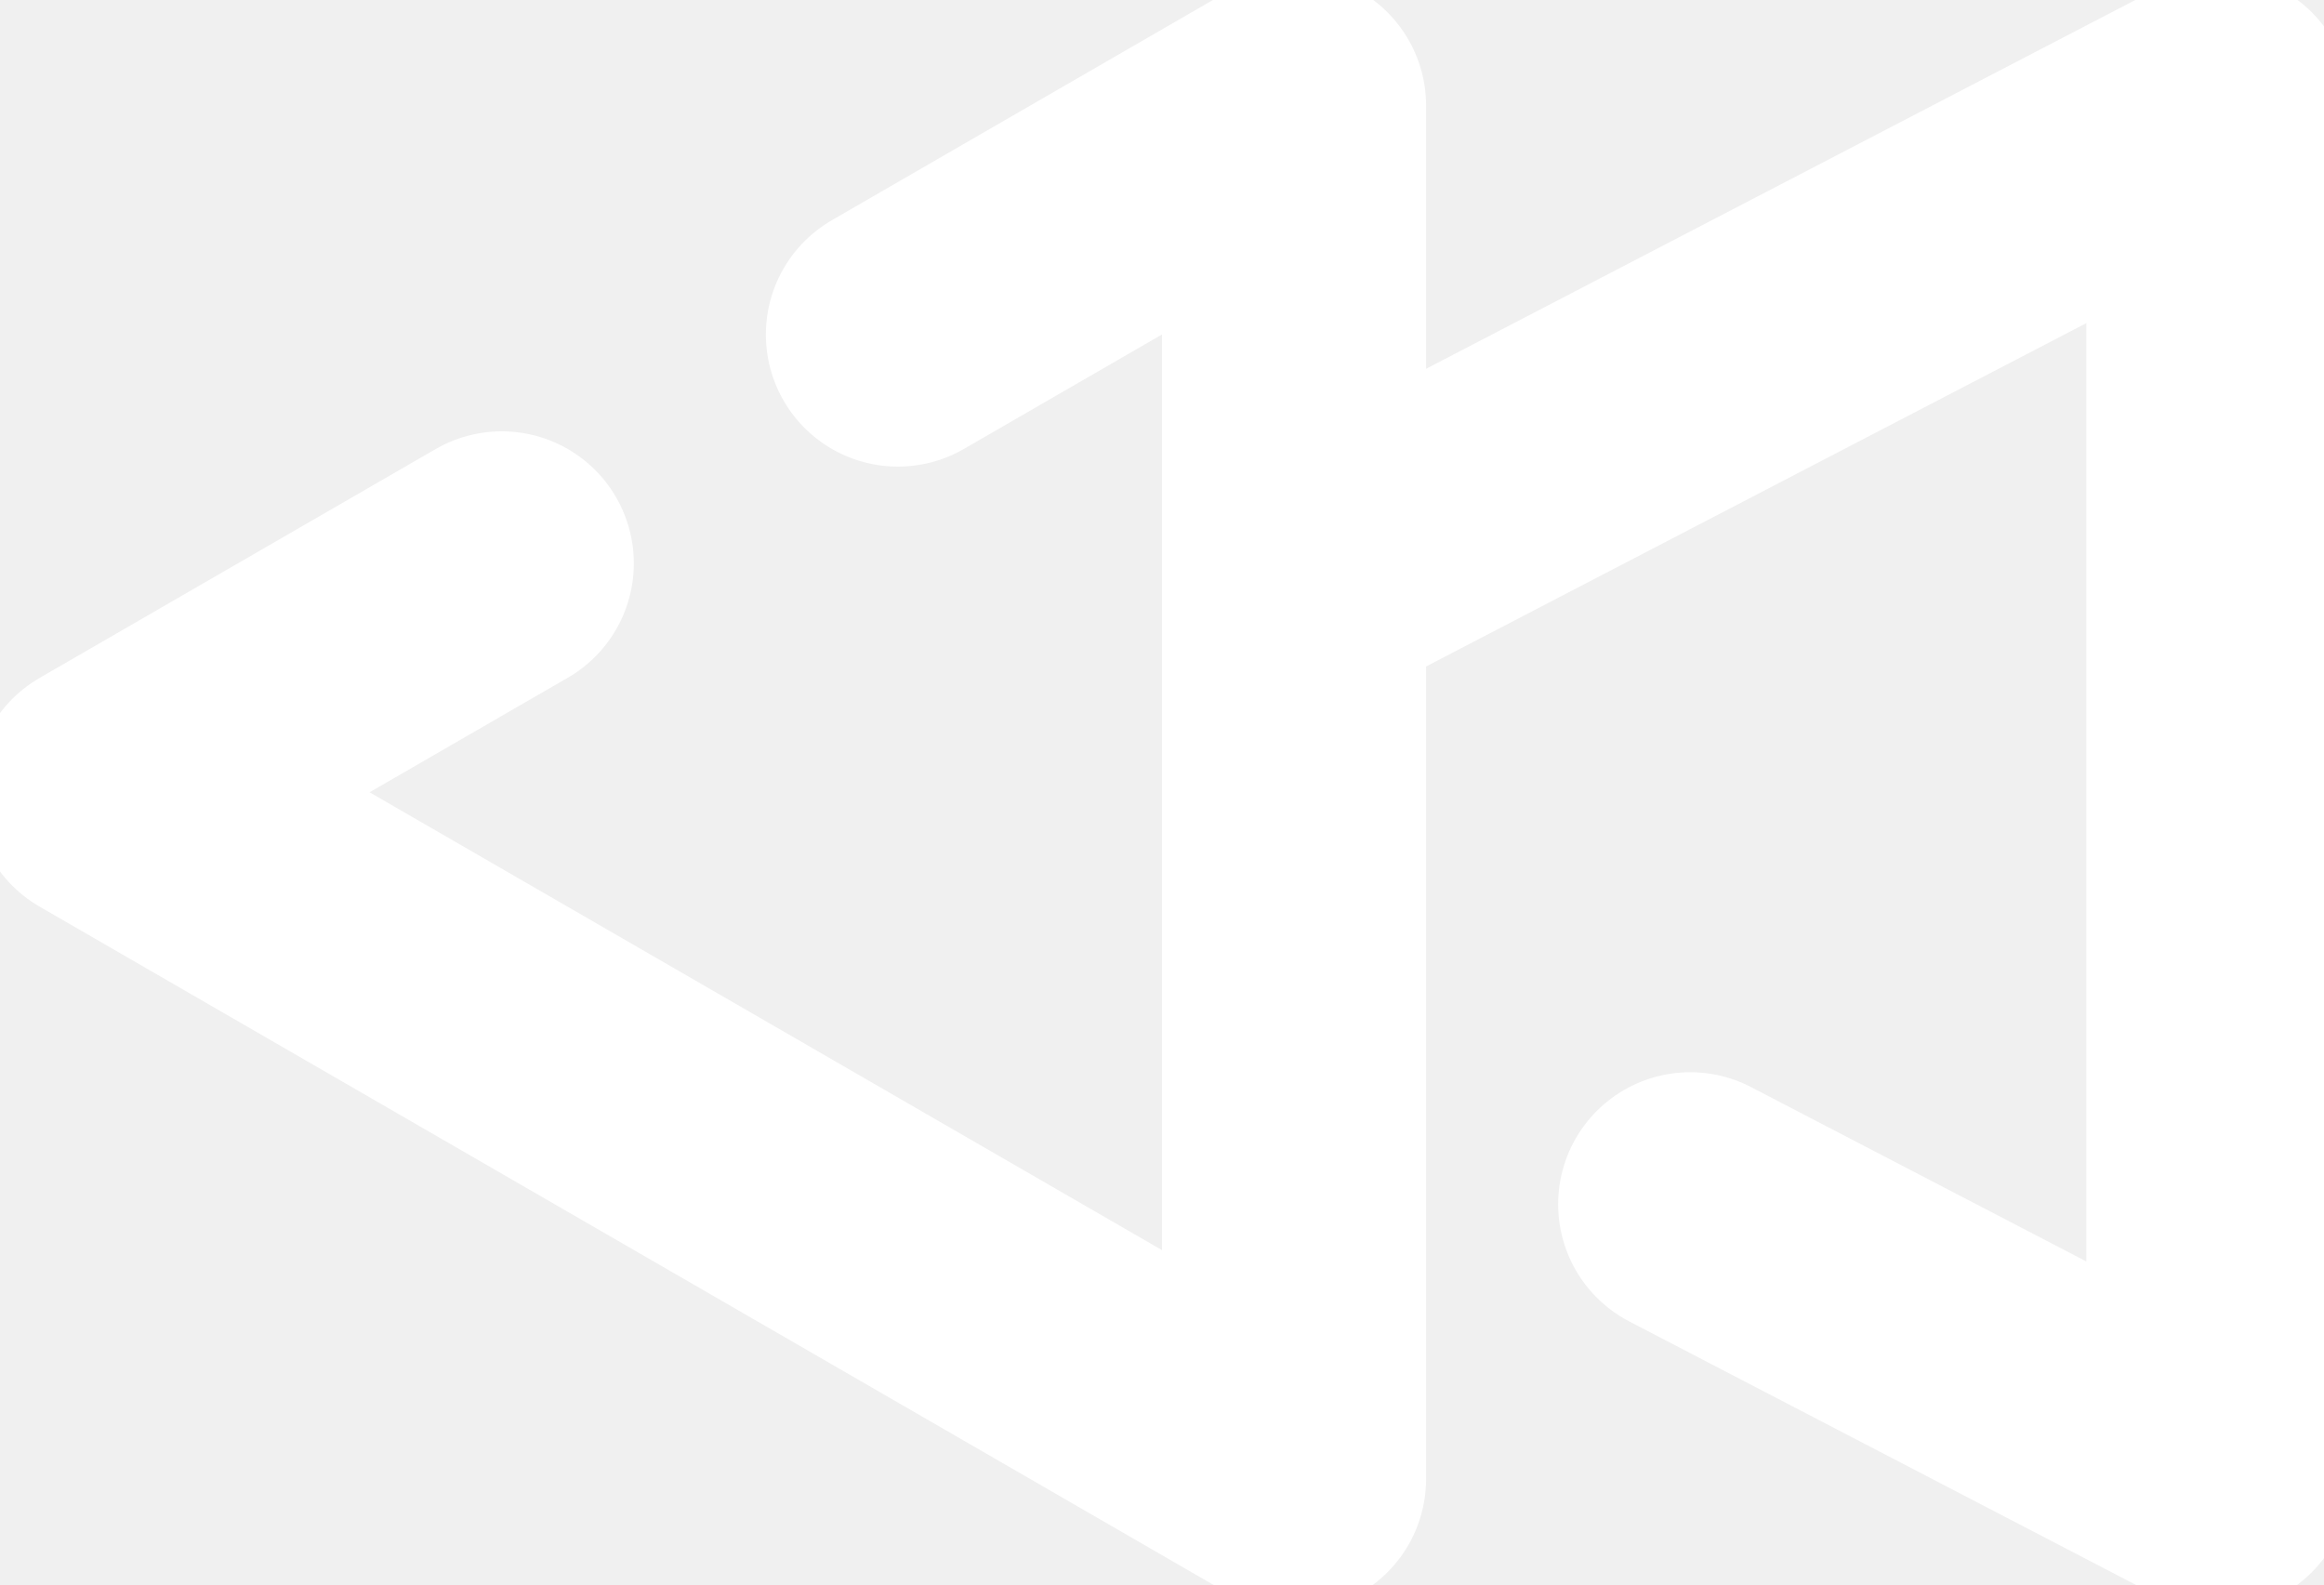
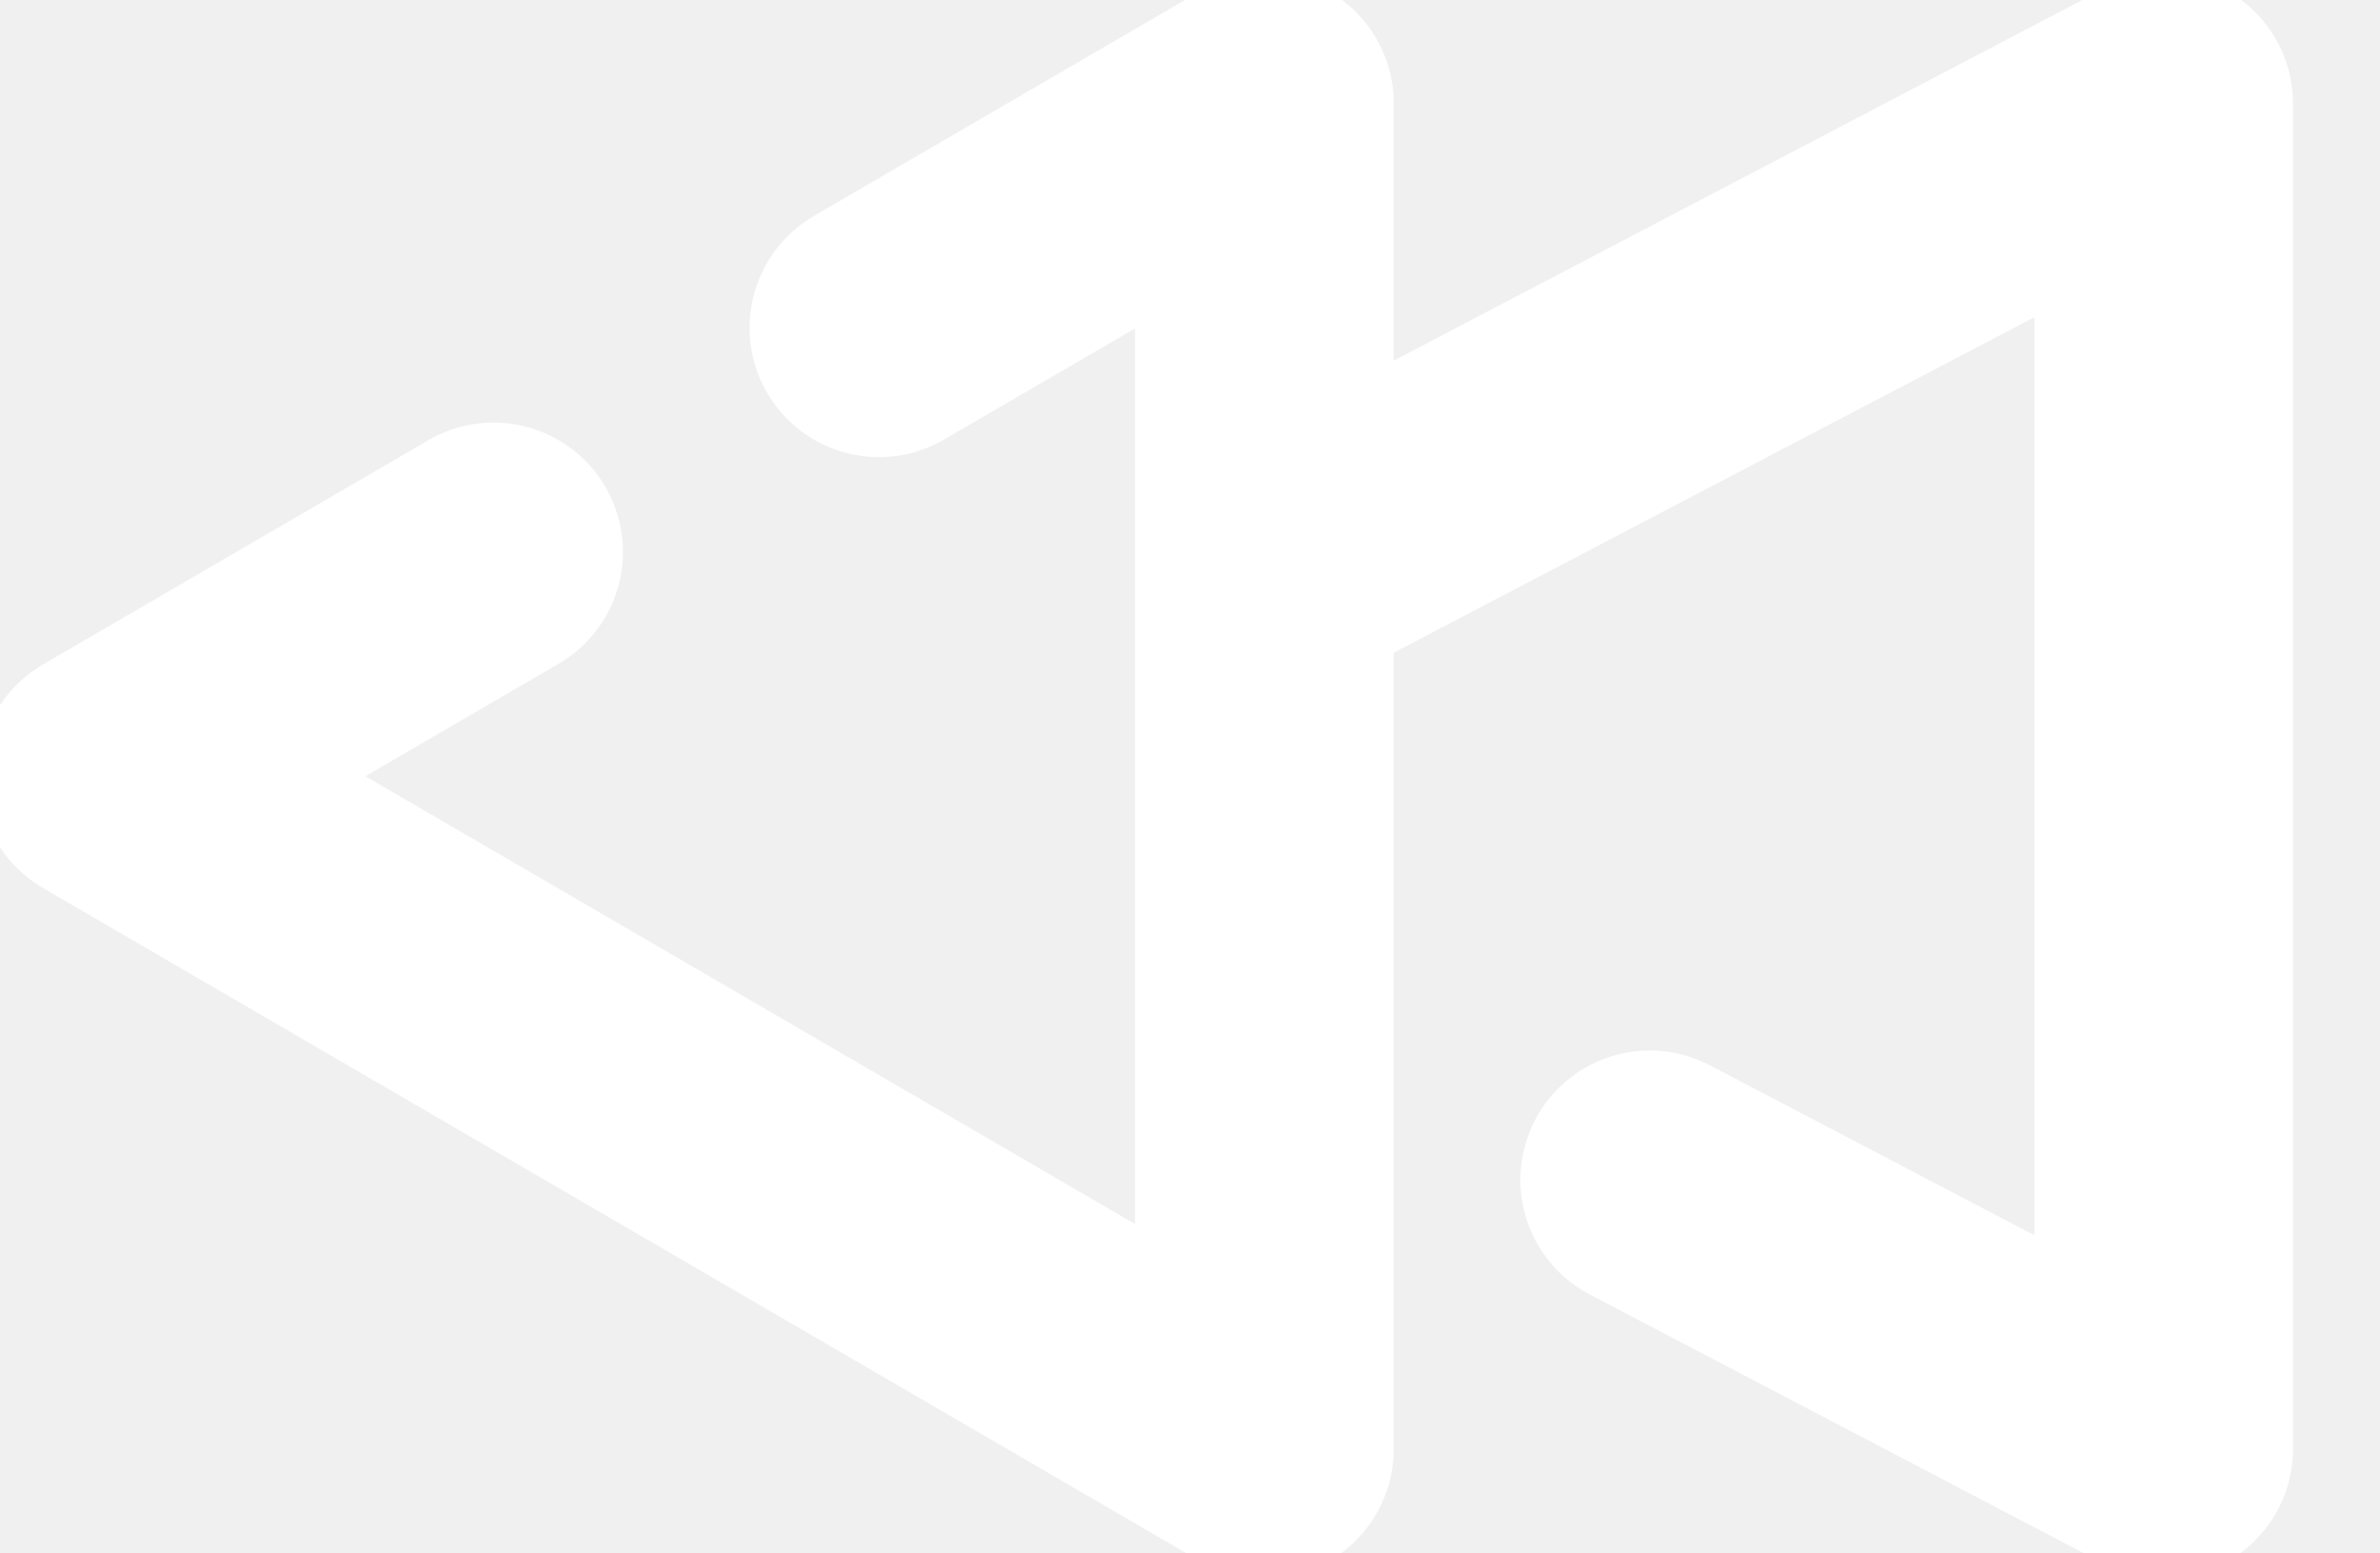
- <svg xmlns="http://www.w3.org/2000/svg" width="22" height="15" viewBox="0 0 22 15" fill="none">
-   <path d="M12.25 5.55L21 1V14L16 11.4M4.75 5.333L1 7.5L12.25 14V1L8.5 3.167" stroke="white" stroke-width="2.5" stroke-linecap="round" stroke-linejoin="round" />
+ <svg xmlns="http://www.w3.org/2000/svg" width="23" height="15" viewBox="0 0 23 15" fill="none">
+   <path d="M12.219 5.55L20.909 1V14L15.943 11.4M4.77 5.333L1.045 7.5L12.219 14V1L8.494 3.167" stroke="white" stroke-width="2.5" stroke-linecap="round" stroke-linejoin="round" />
</svg>
